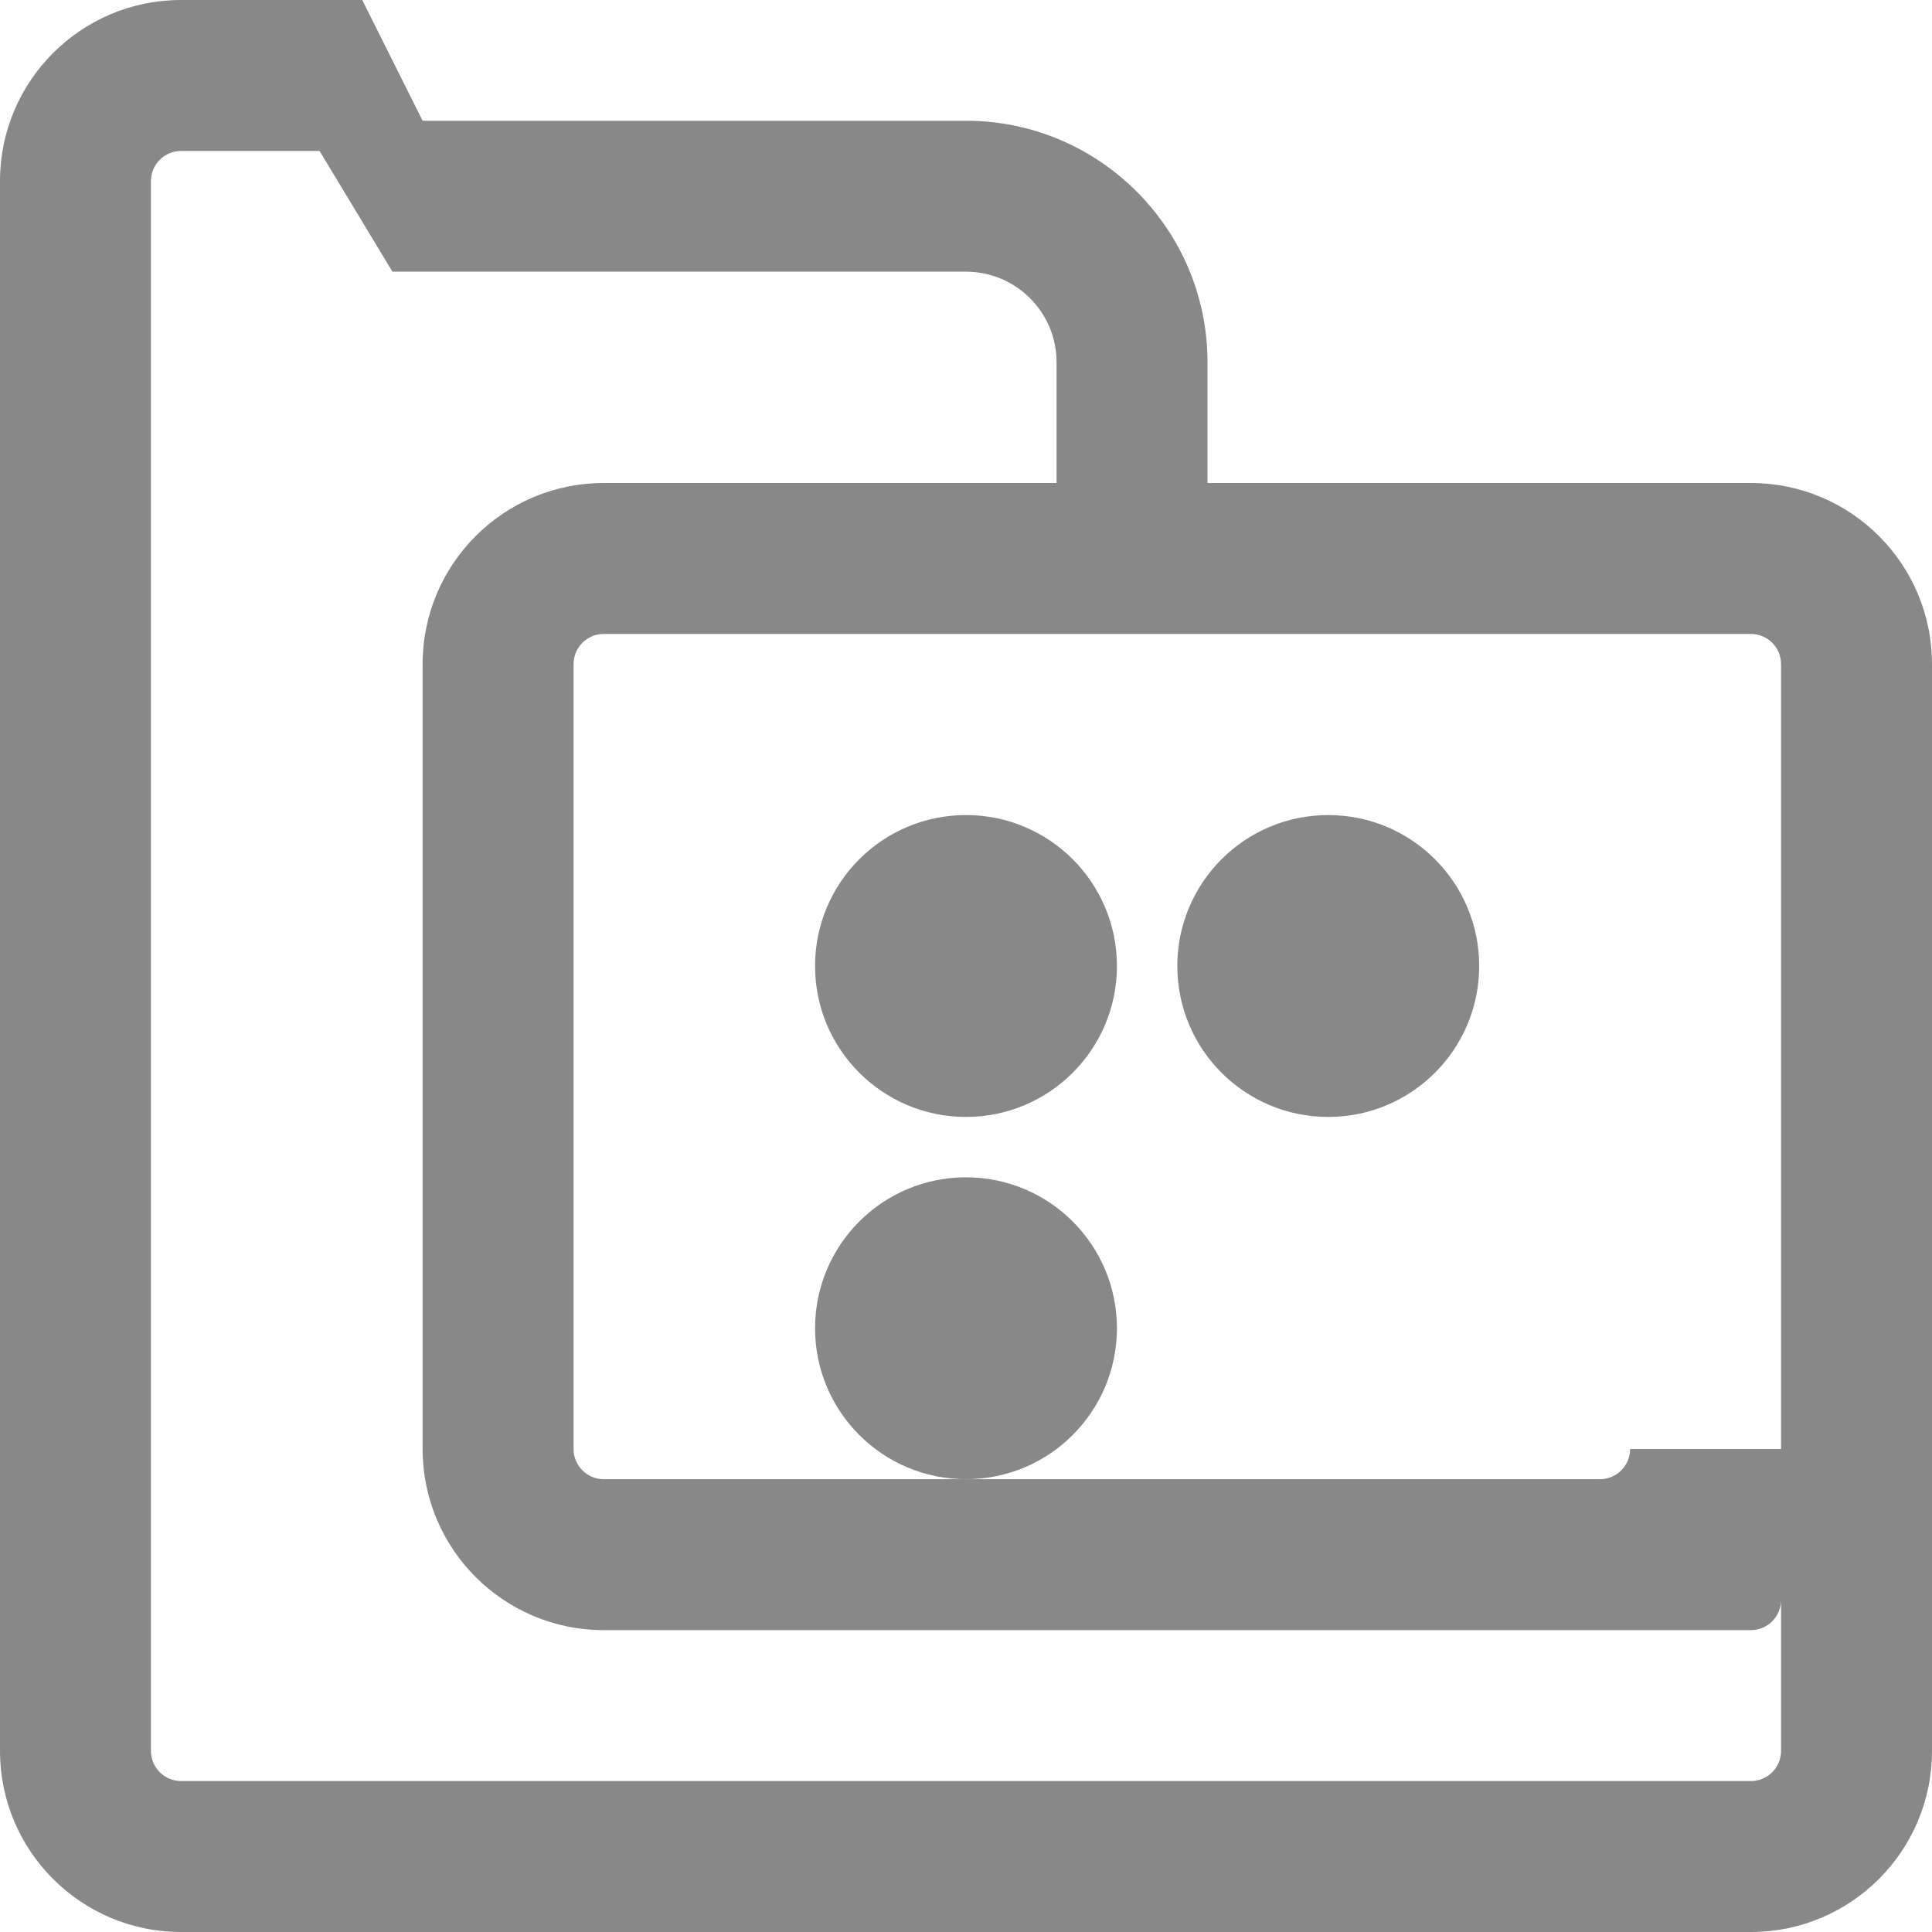
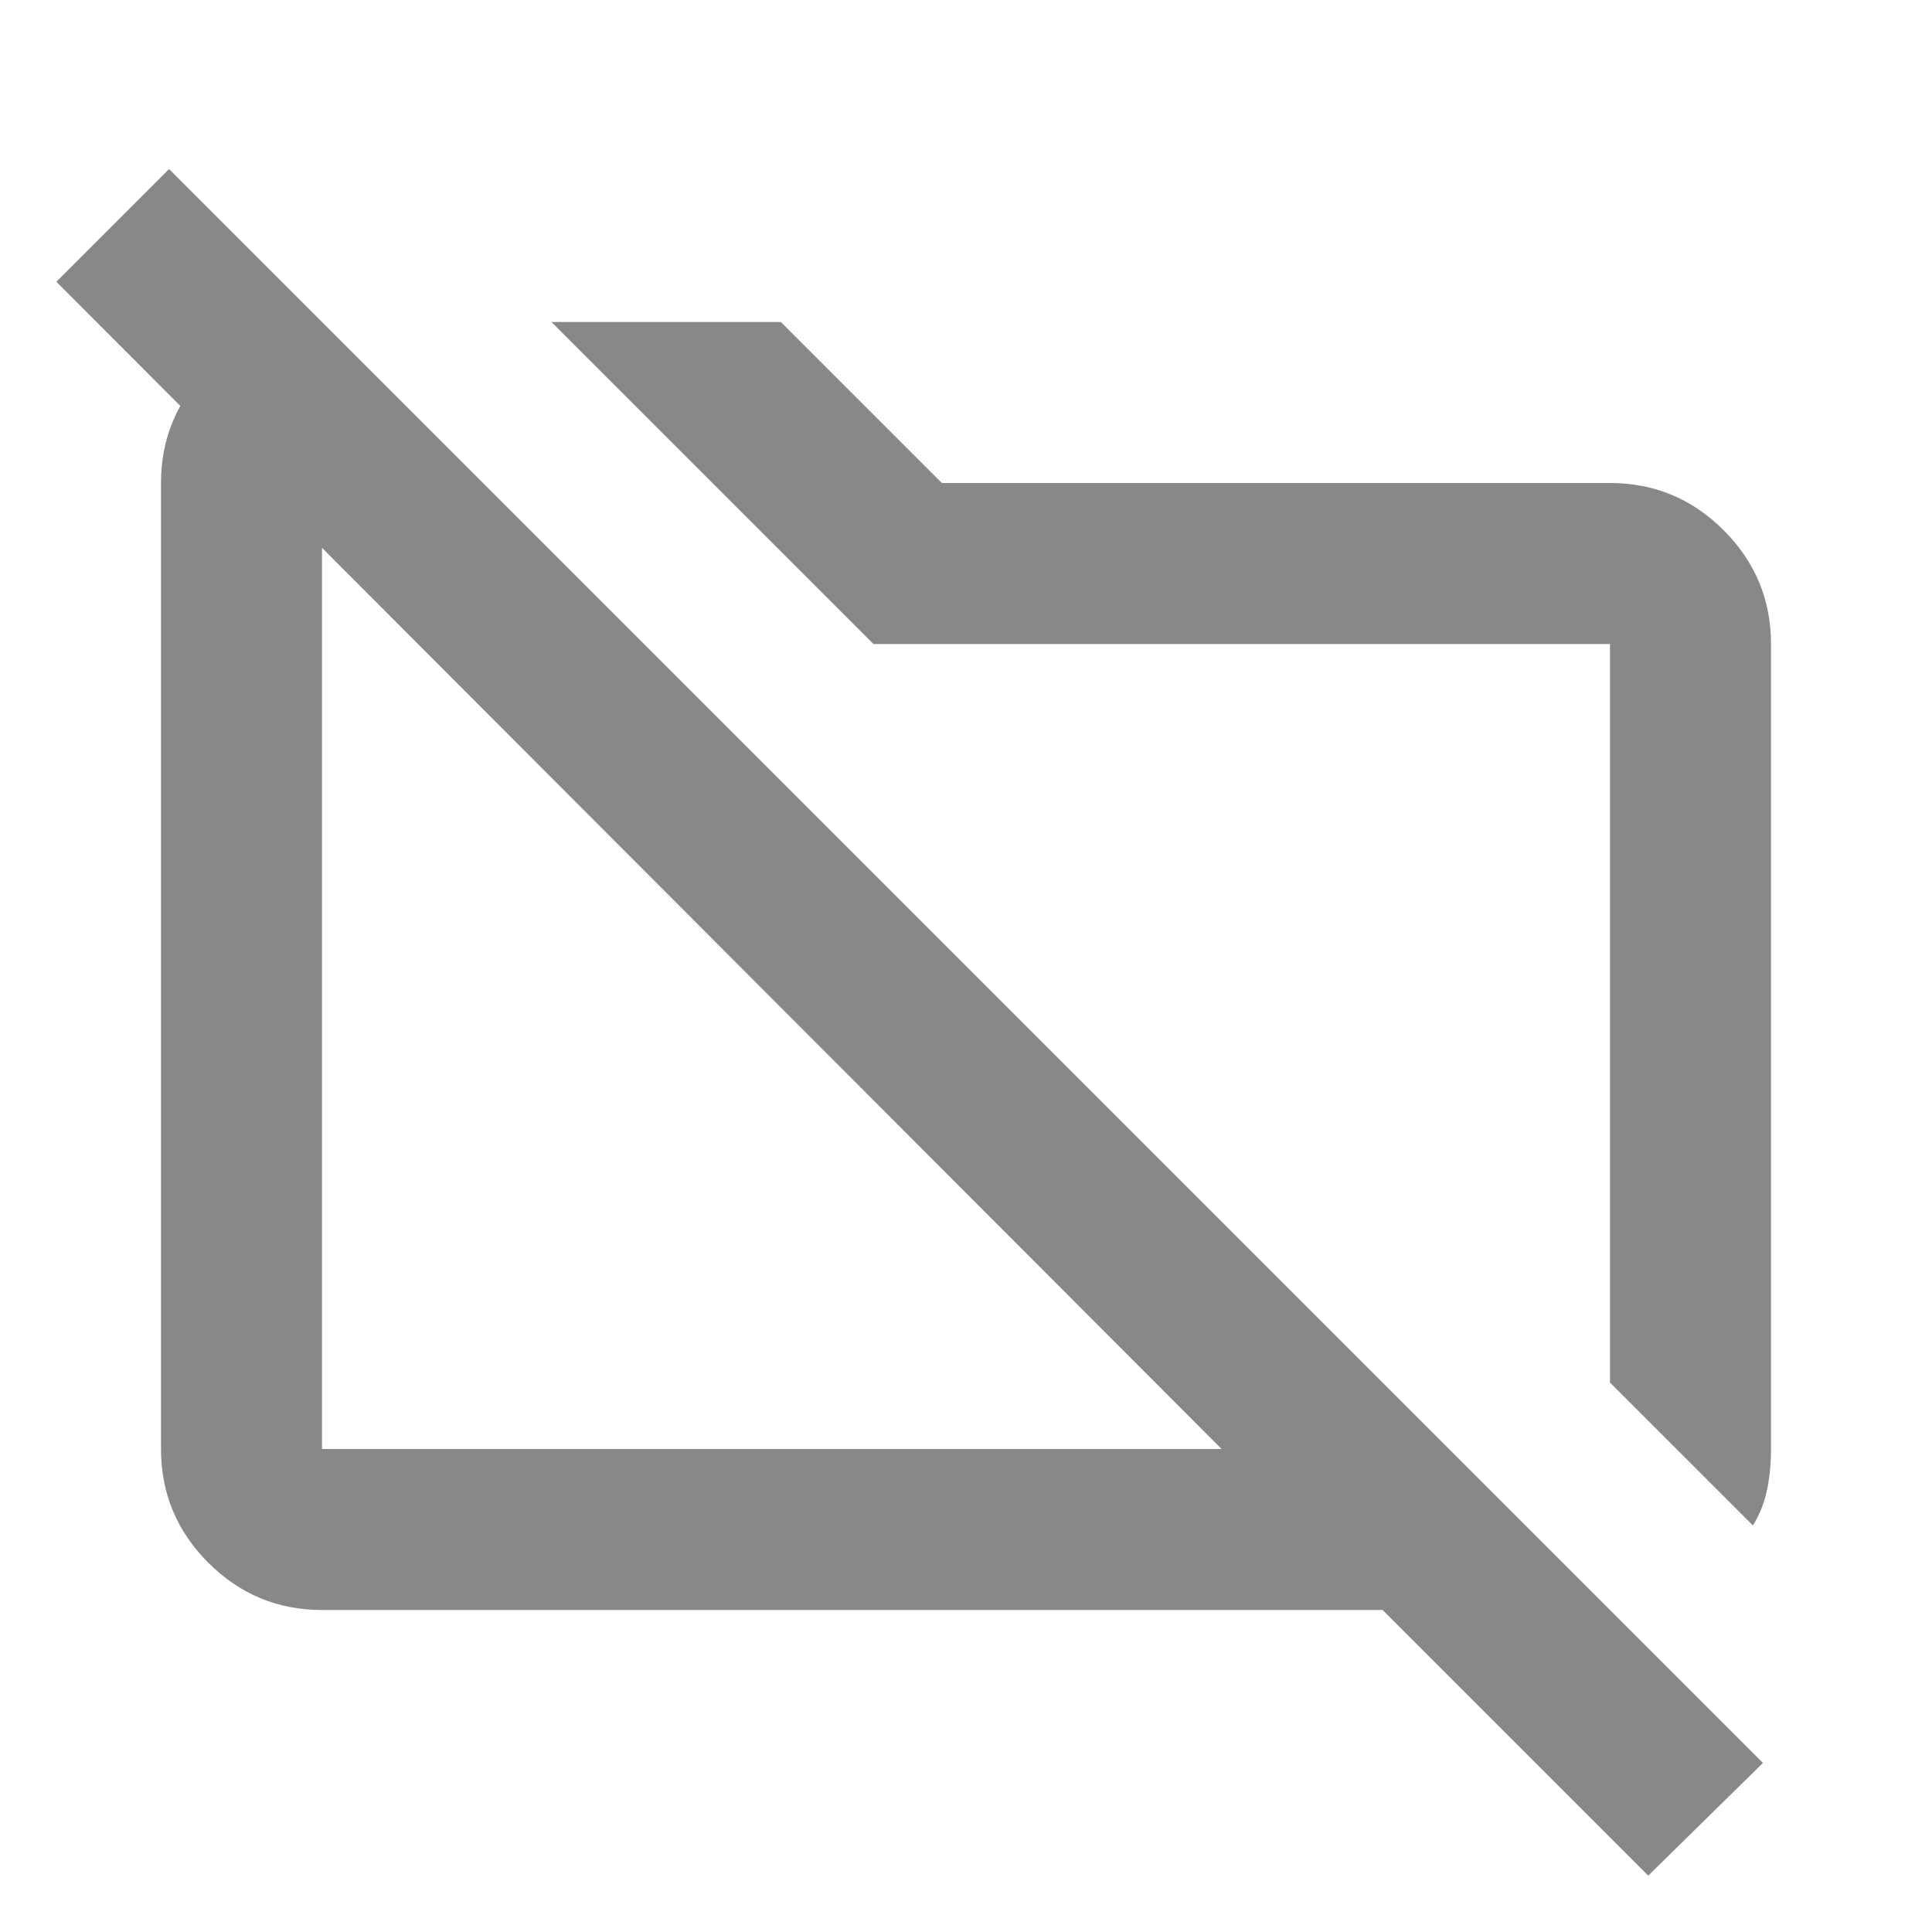
- <svg xmlns="http://www.w3.org/2000/svg" viewBox="0 0 512 512" width="100%" height="100%" fill="#888">
-   <g>
-     <path d="M464,128H320V96c0-35.29-28.71-64-64-64H112L96,0H48C21.49,0,0,21.49,0,48v416c0,26.51,21.49,48,48,48h416    c26.51,0,48-21.49,48-48V176C512,149.49,490.51,128,464,128z M472,464c0,4.418-3.582,8-8,8H48c-4.418,0-8-3.582-8-8V48    c0-4.418,3.582-8,8-8h36.686L104,72h152c13.255,0,24,10.745,24,24v32H160c-26.51,0-48,21.49-48,48v208c0,26.51,21.49,48,48,48    h304c4.418,0,8-3.582,8-8V464z M432,384c0,4.418-3.582,8-8,8H160c-4.418,0-8-3.582-8-8V176c0-4.418,3.582-8,8-8h304    c4.418,0,8,3.582,8,8V384z" />
-     <path d="M256,216c-22.091,0-40,17.909-40,40s17.909,40,40,40s40-17.909,40-40S278.091,216,256,216z" />
-     <path d="M352,216c-22.091,0-40,17.909-40,40s17.909,40,40,40s40-17.909,40-40S374.091,216,352,216z" />
-     <path d="M256,312c-22.091,0-40,17.909-40,40s17.909,40,40,40s40-17.909,40-40S278.091,312,256,312z" />
-   </g>
+ <svg xmlns="http://www.w3.org/2000/svg" height="24px" viewBox="0 -960 960 960" width="24px" fill="#888">
+   <path d="m871-202-71-71v-367H434l-80-80-80-80h114l80 80h332q33 0 56.5 23.5T880-640v400q0 11-2 20.5t-7 17.5ZM819-28 687-160H160q-33 0-56.5-23.5T80-240v-480q0-33 23.5-56.5T160-800l80 80h-80v480h447L28-820l56-56L876-84l-57 56ZM368-480Zm209-17Z" />
</svg>
